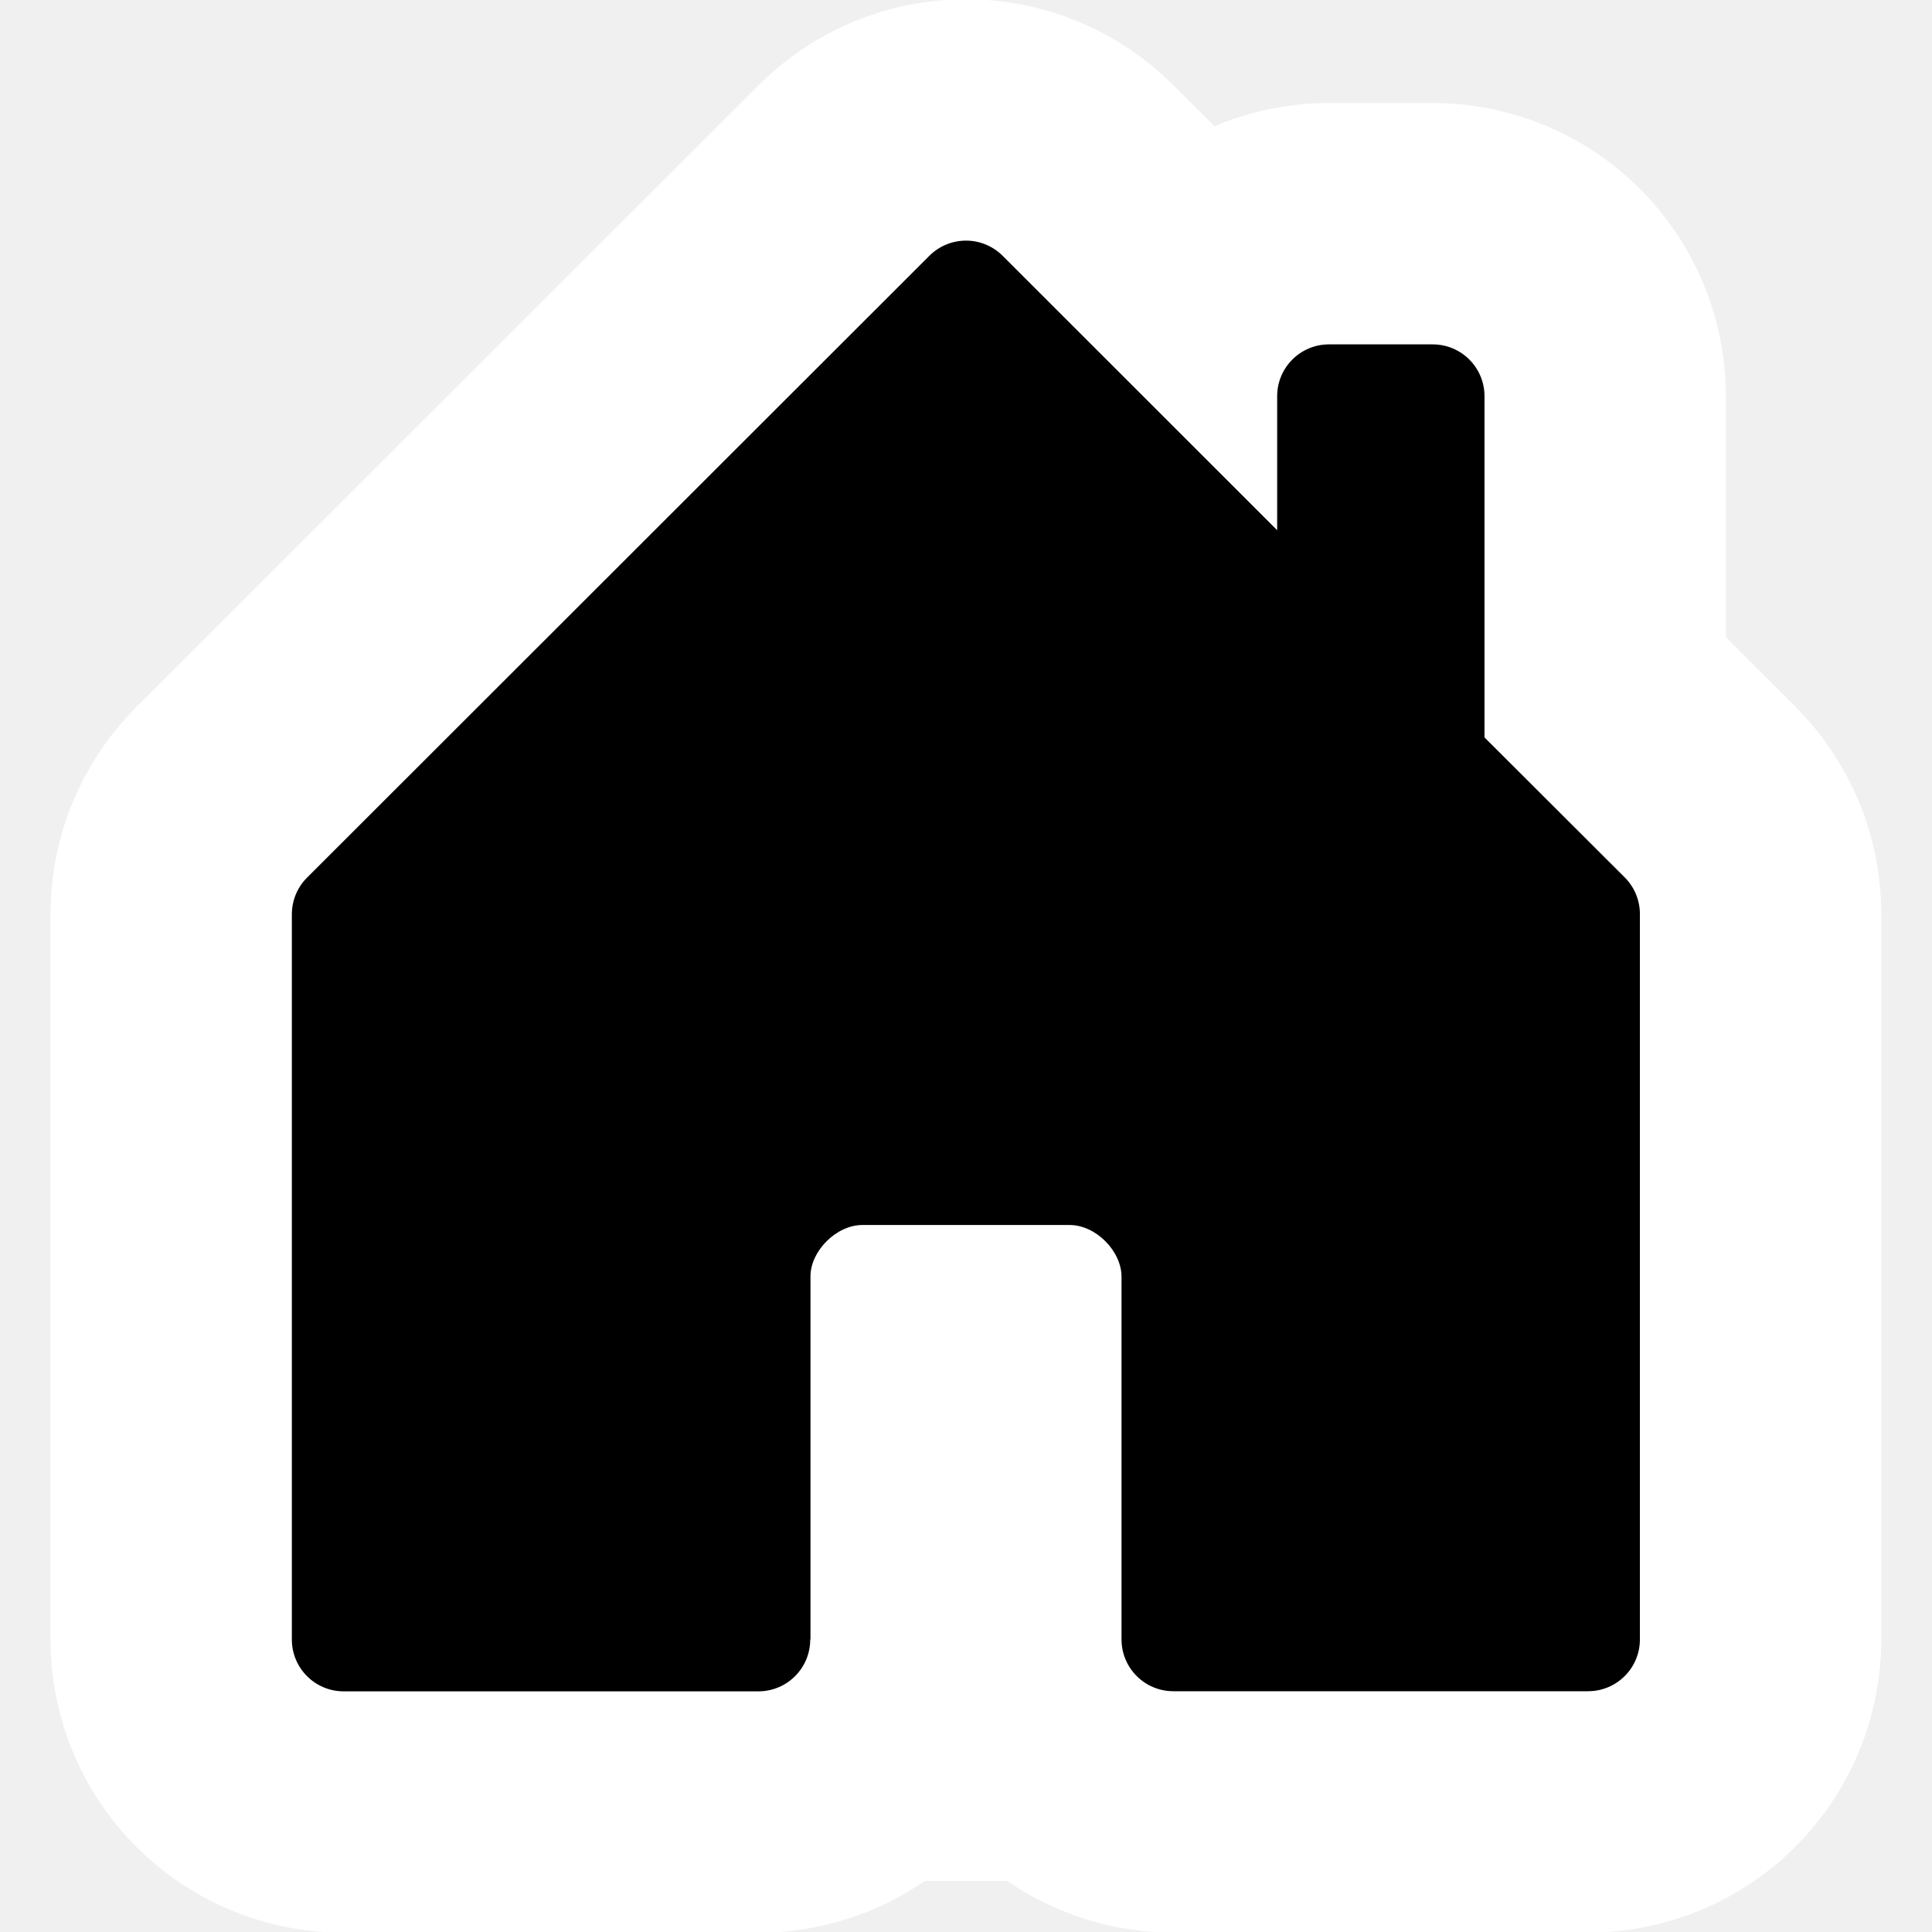
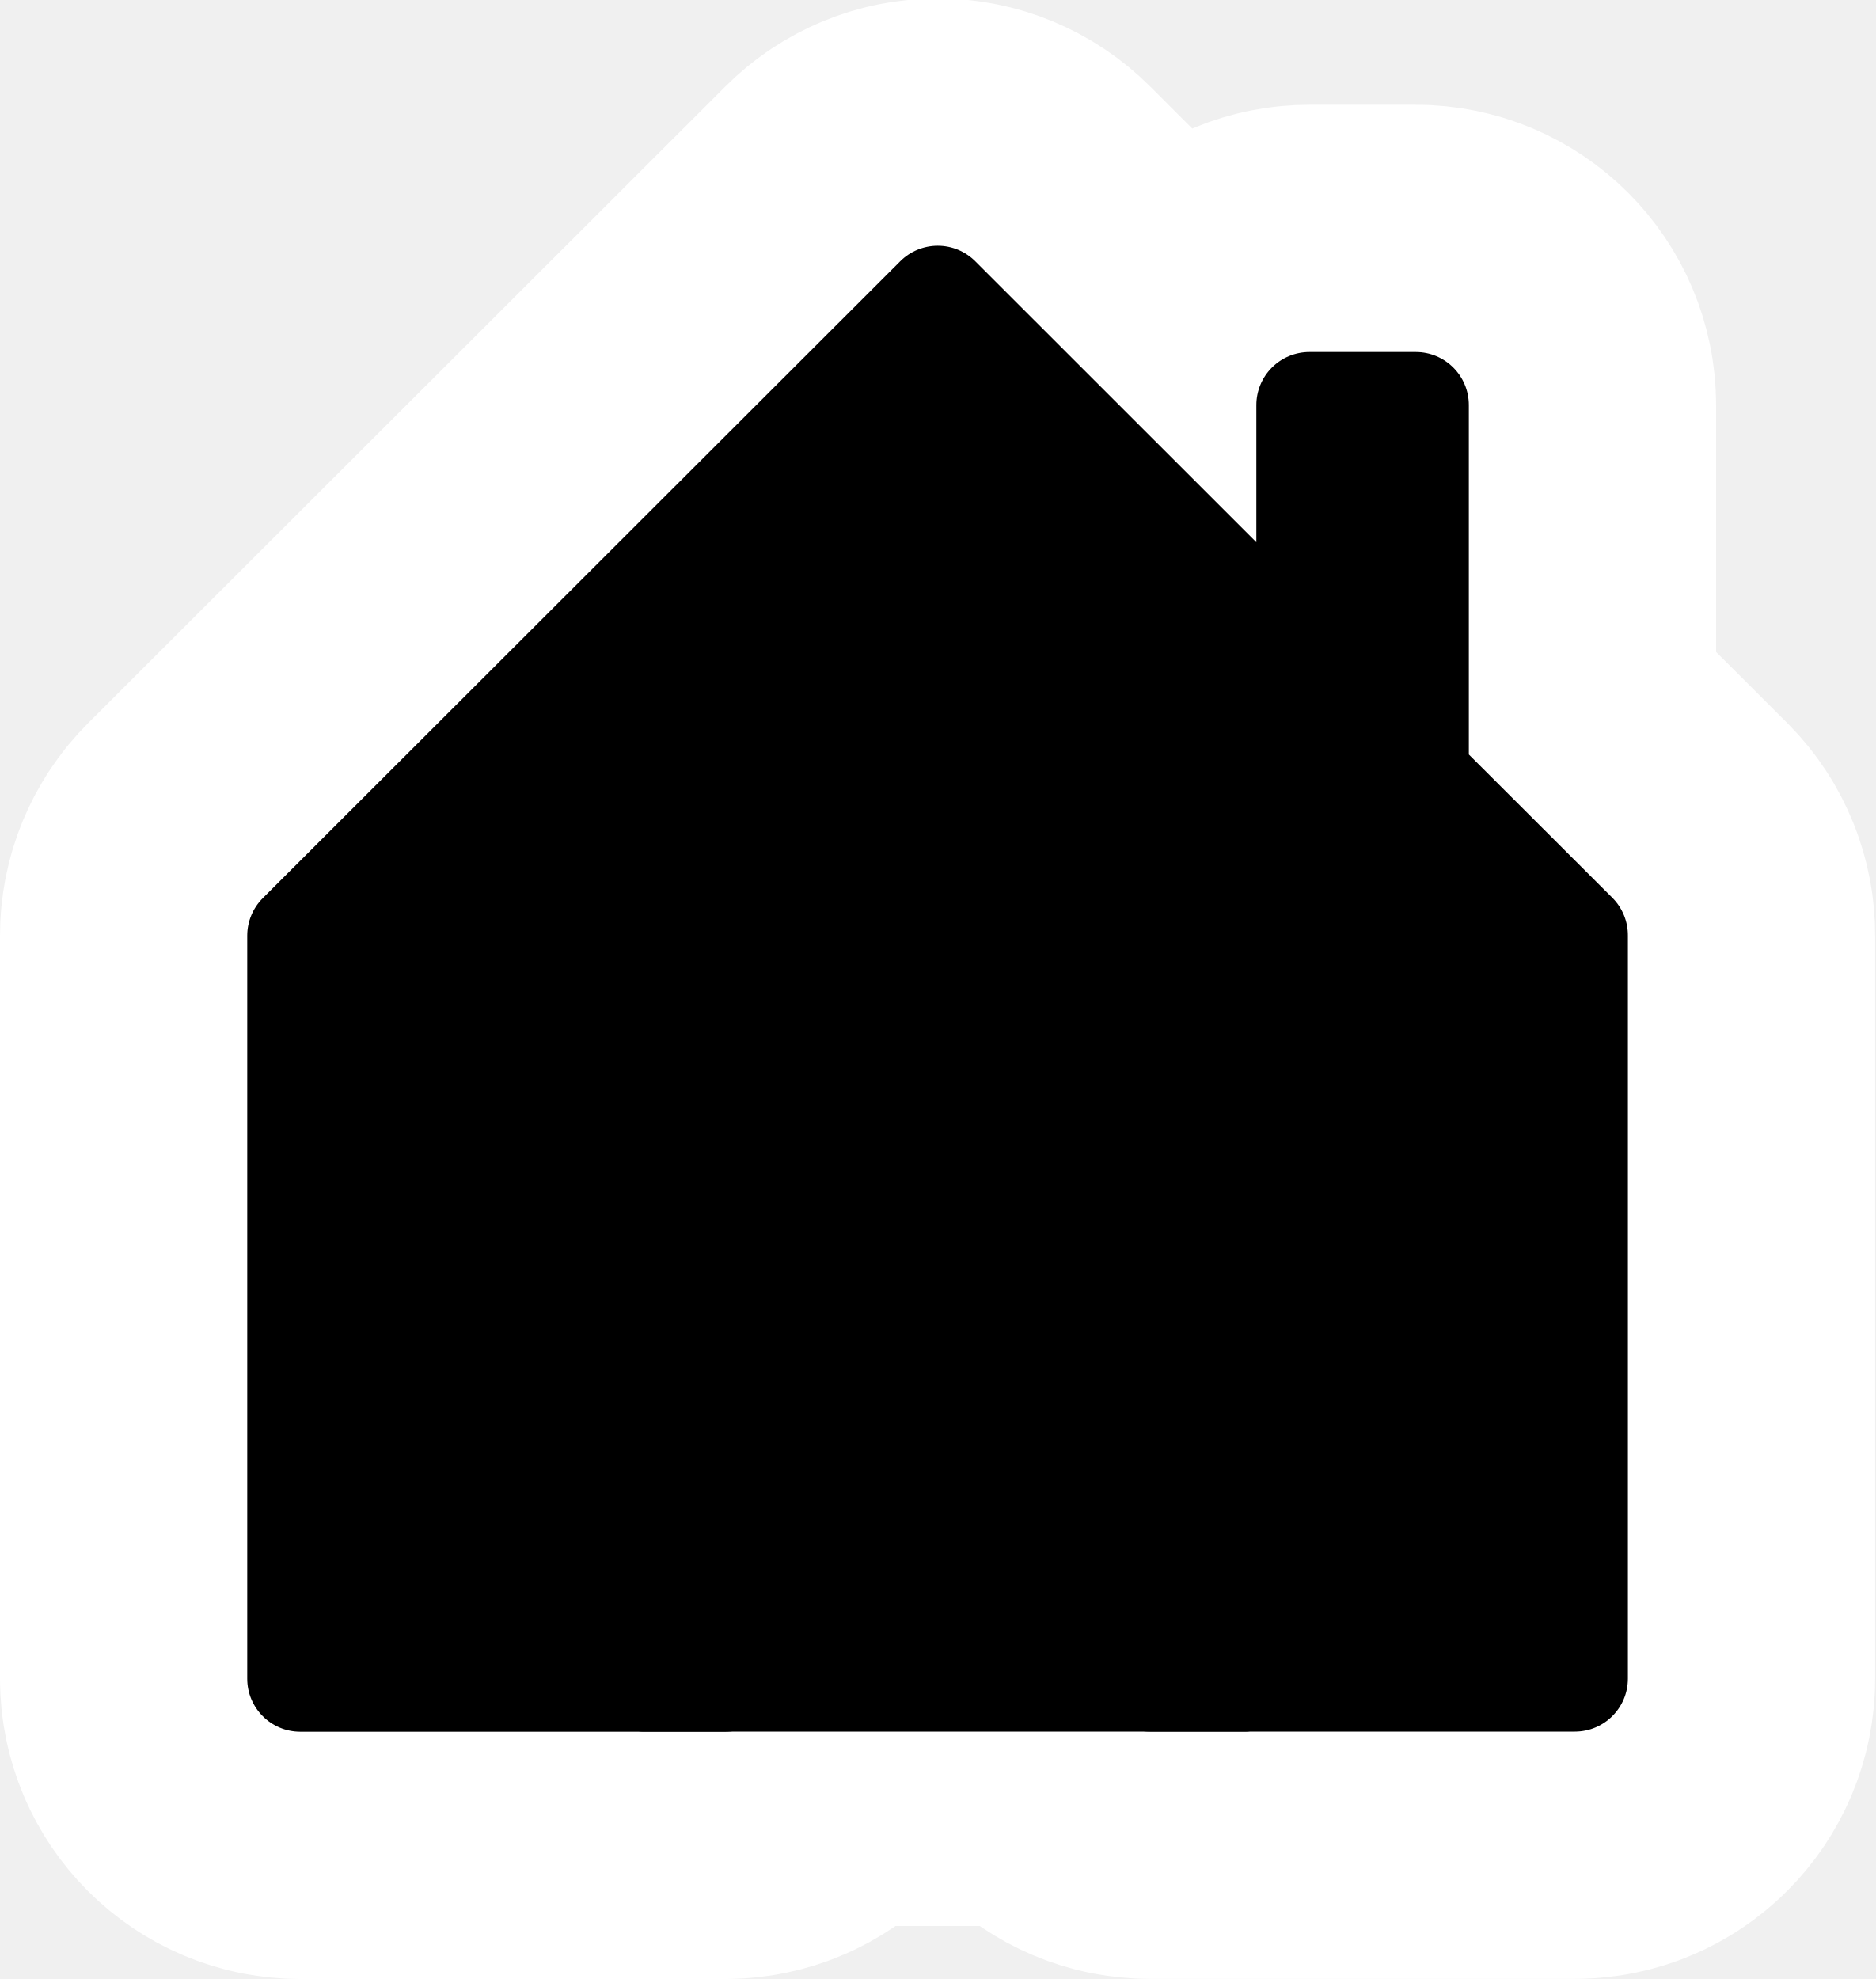
- <svg xmlns="http://www.w3.org/2000/svg" width="16" height="16" fill="currentColor" class="bi bi-house-door-fill" viewBox="0 0 16 16" version="1.1" id="svg2475">
+ <svg xmlns="http://www.w3.org/2000/svg" width="15.163" height="16" fill="currentColor" class="bi bi-house-door-fill" viewBox="0 0 15.163 16" version="1.1" id="svg2475">
  <defs id="defs2479" />
-   <path d="m 6.712,13.578 v -3.008 c 0,-0.21 0.215,-0.425 0.429,-0.425 h 1.718 c 0.215,0 0.429,0.215 0.429,0.429 v 3.003 a 0.429,0.429 0 0 0 0.429,0.429 h 3.435 a 0.429,0.429 0 0 0 0.429,-0.429 V 7.571 A 0.429,0.429 0 0 0 13.457,7.268 L 12.294,6.107 V 3.281 A 0.429,0.429 0 0 0 11.865,2.852 h -0.859 A 0.429,0.429 0 0 0 10.577,3.281 V 4.391 L 8.304,2.119 a 0.429,0.429 0 0 0 -0.608,0 L 2.543,7.268 A 0.429,0.429 0 0 0 2.417,7.571 v 6.007 a 0.429,0.429 0 0 0 0.429,0.429 h 3.435 a 0.429,0.429 0 0 0 0.429,-0.429 z" id="path2473" style="stroke:#ffffff;stroke-width:3.998;stroke-linecap:round;stroke-linejoin:miter;stroke-dasharray:none;stroke-opacity:1;paint-order:stroke fill markers" />
+   <path d="m 6.293,13.572 v -3.008 c 0,-0.21 0.215,-0.425 0.429,-0.425 h 1.718 c 0.215,0 0.429,0.215 0.429,0.429 v 3.003 a 0.429,0.429 0 0 0 0.429,0.429 h 3.435 a 0.429,0.429 0 0 0 0.429,-0.429 V 7.565 A 0.429,0.429 0 0 0 13.039,7.261 L 11.876,6.1 V 3.275 A 0.429,0.429 0 0 0 11.447,2.846 h -0.859 A 0.429,0.429 0 0 0 10.158,3.275 V 4.384 L 7.886,2.113 a 0.429,0.429 0 0 0 -0.608,0 L 2.125,7.261 A 0.429,0.429 0 0 0 1.999,7.565 v 6.007 a 0.429,0.429 0 0 0 0.429,0.429 h 3.435 a 0.429,0.429 0 0 0 0.429,-0.429 z" id="path2473" style="stroke:#ffffff;stroke-width:3.998;stroke-linecap:round;stroke-linejoin:miter;stroke-dasharray:none;stroke-opacity:1;paint-order:stroke fill markers" />
+   <rect style="fill:#000000;fill-opacity:1;stroke:none;stroke-width:1.001;paint-order:stroke markers fill" id="rect285" width="5.15" height="4.436" x="5.06" y="9.564" ry="0.133" />
</svg>
